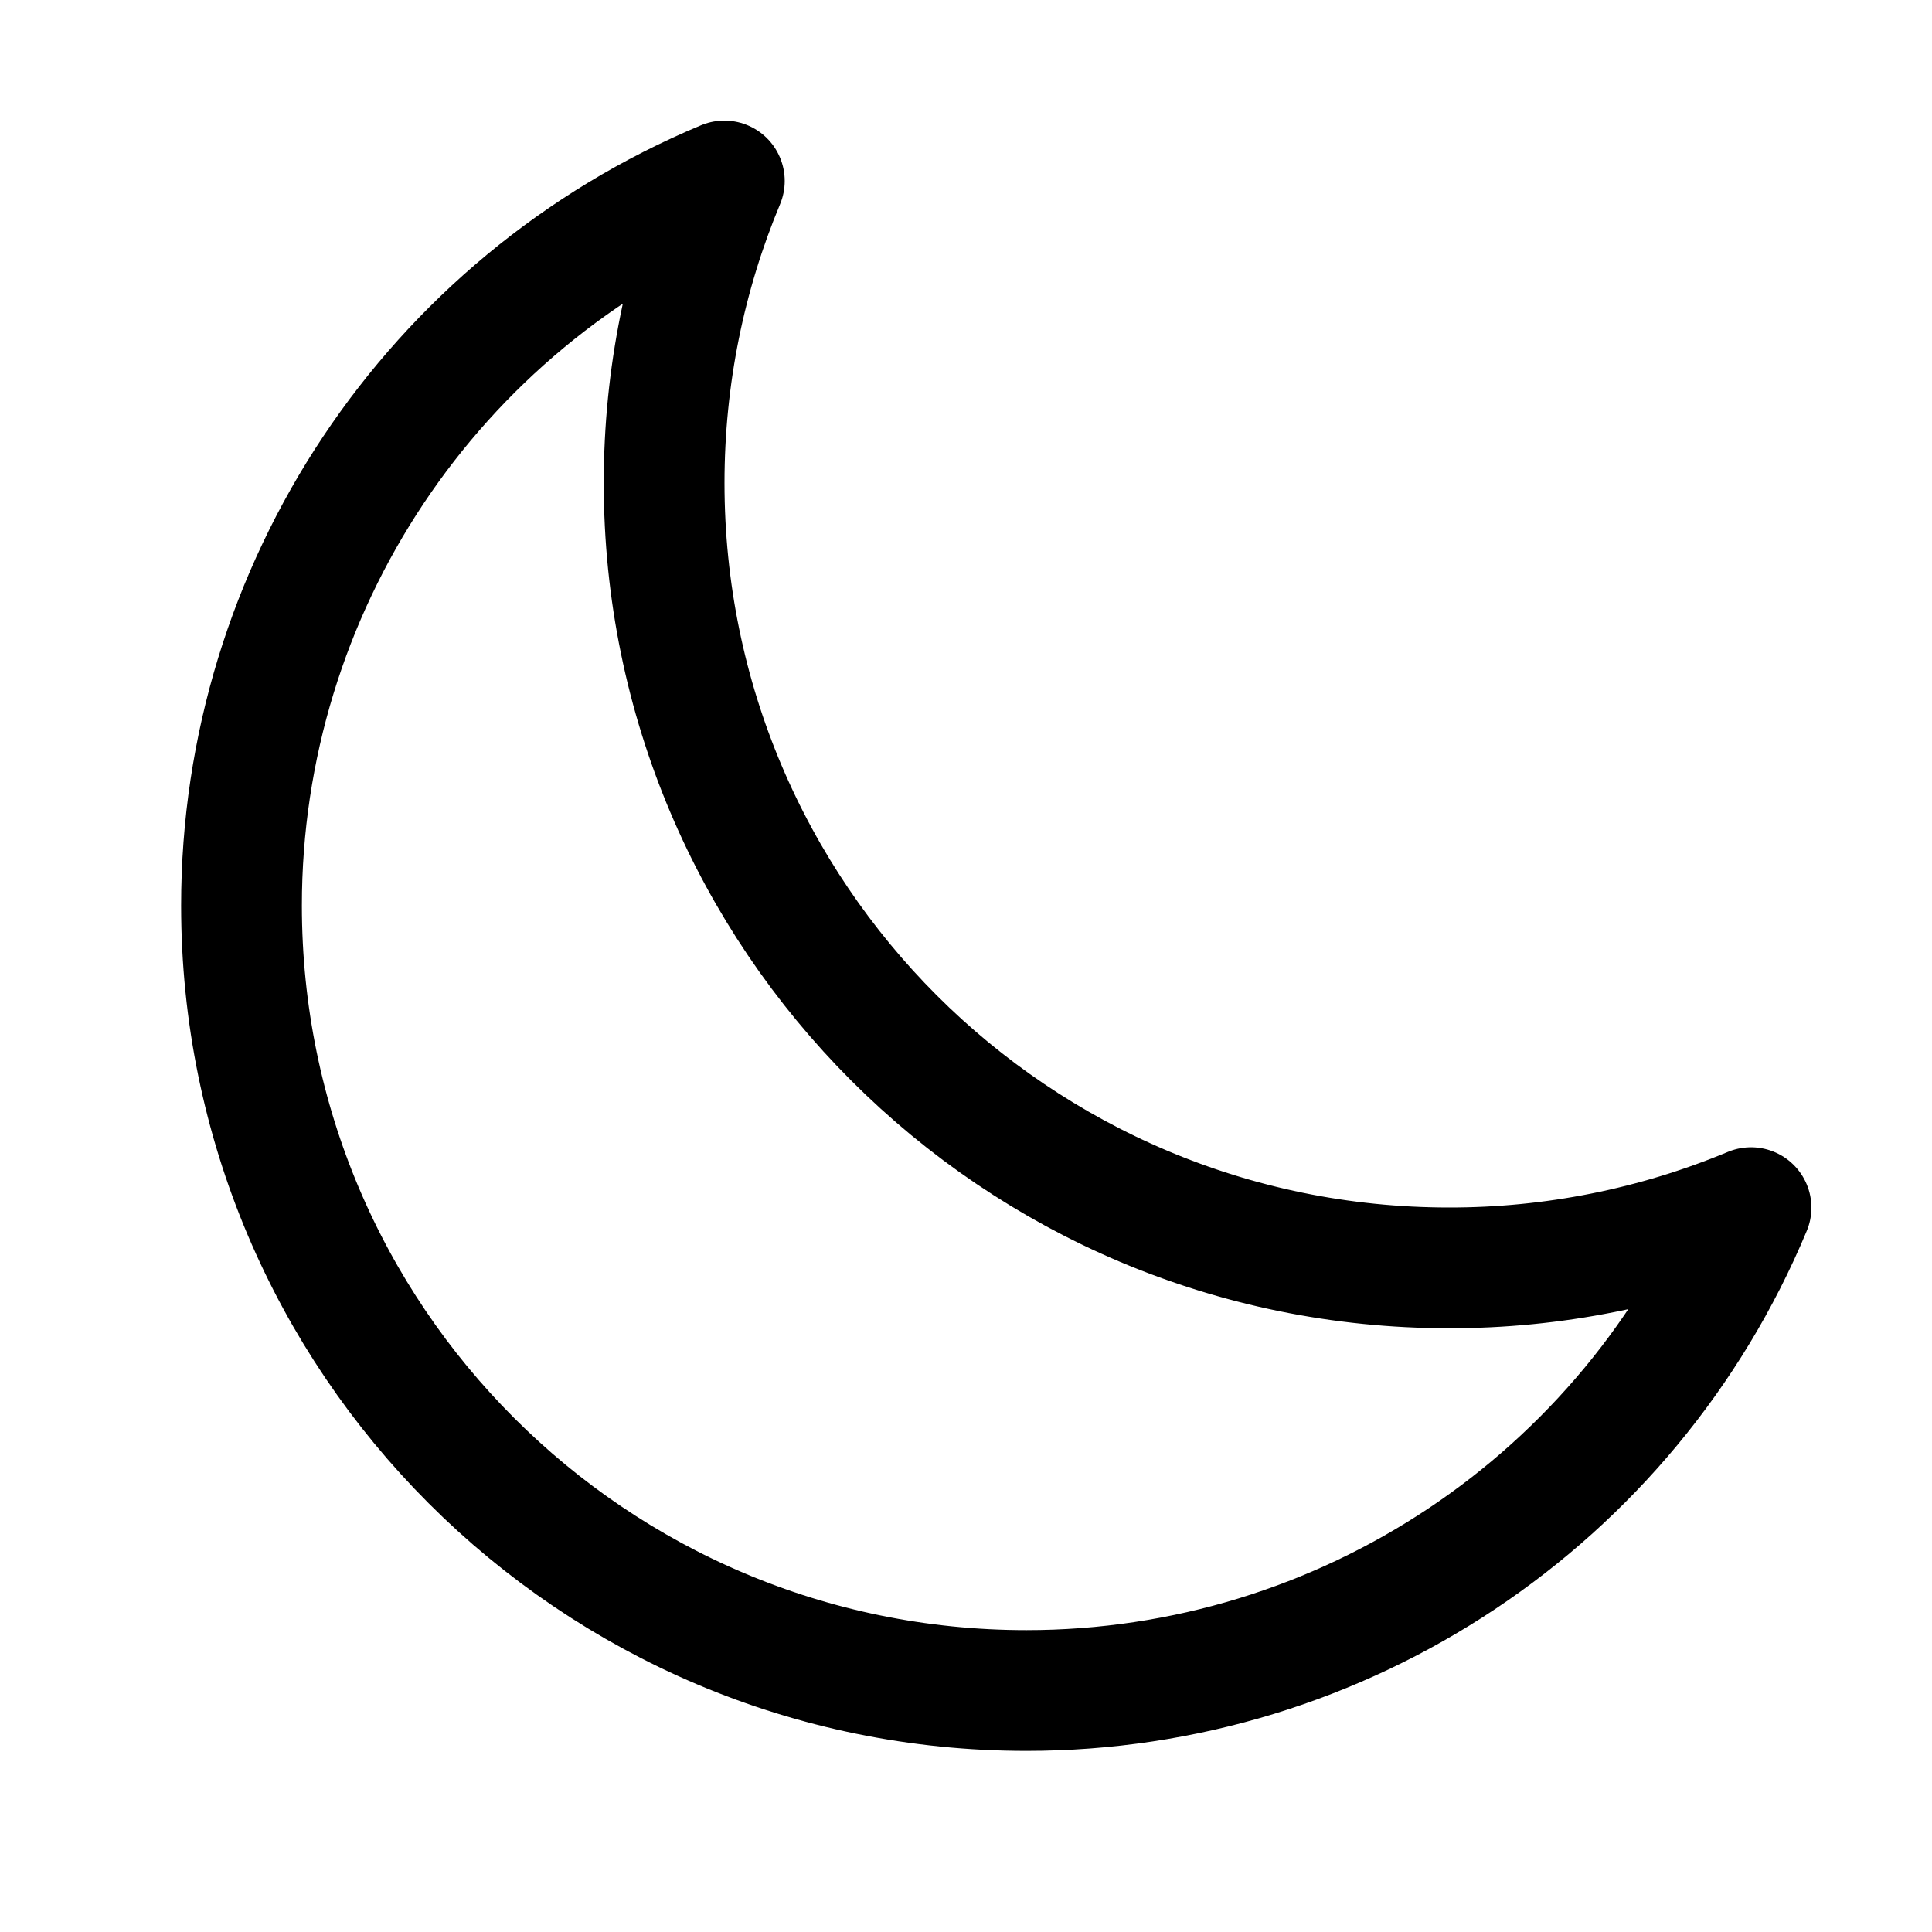
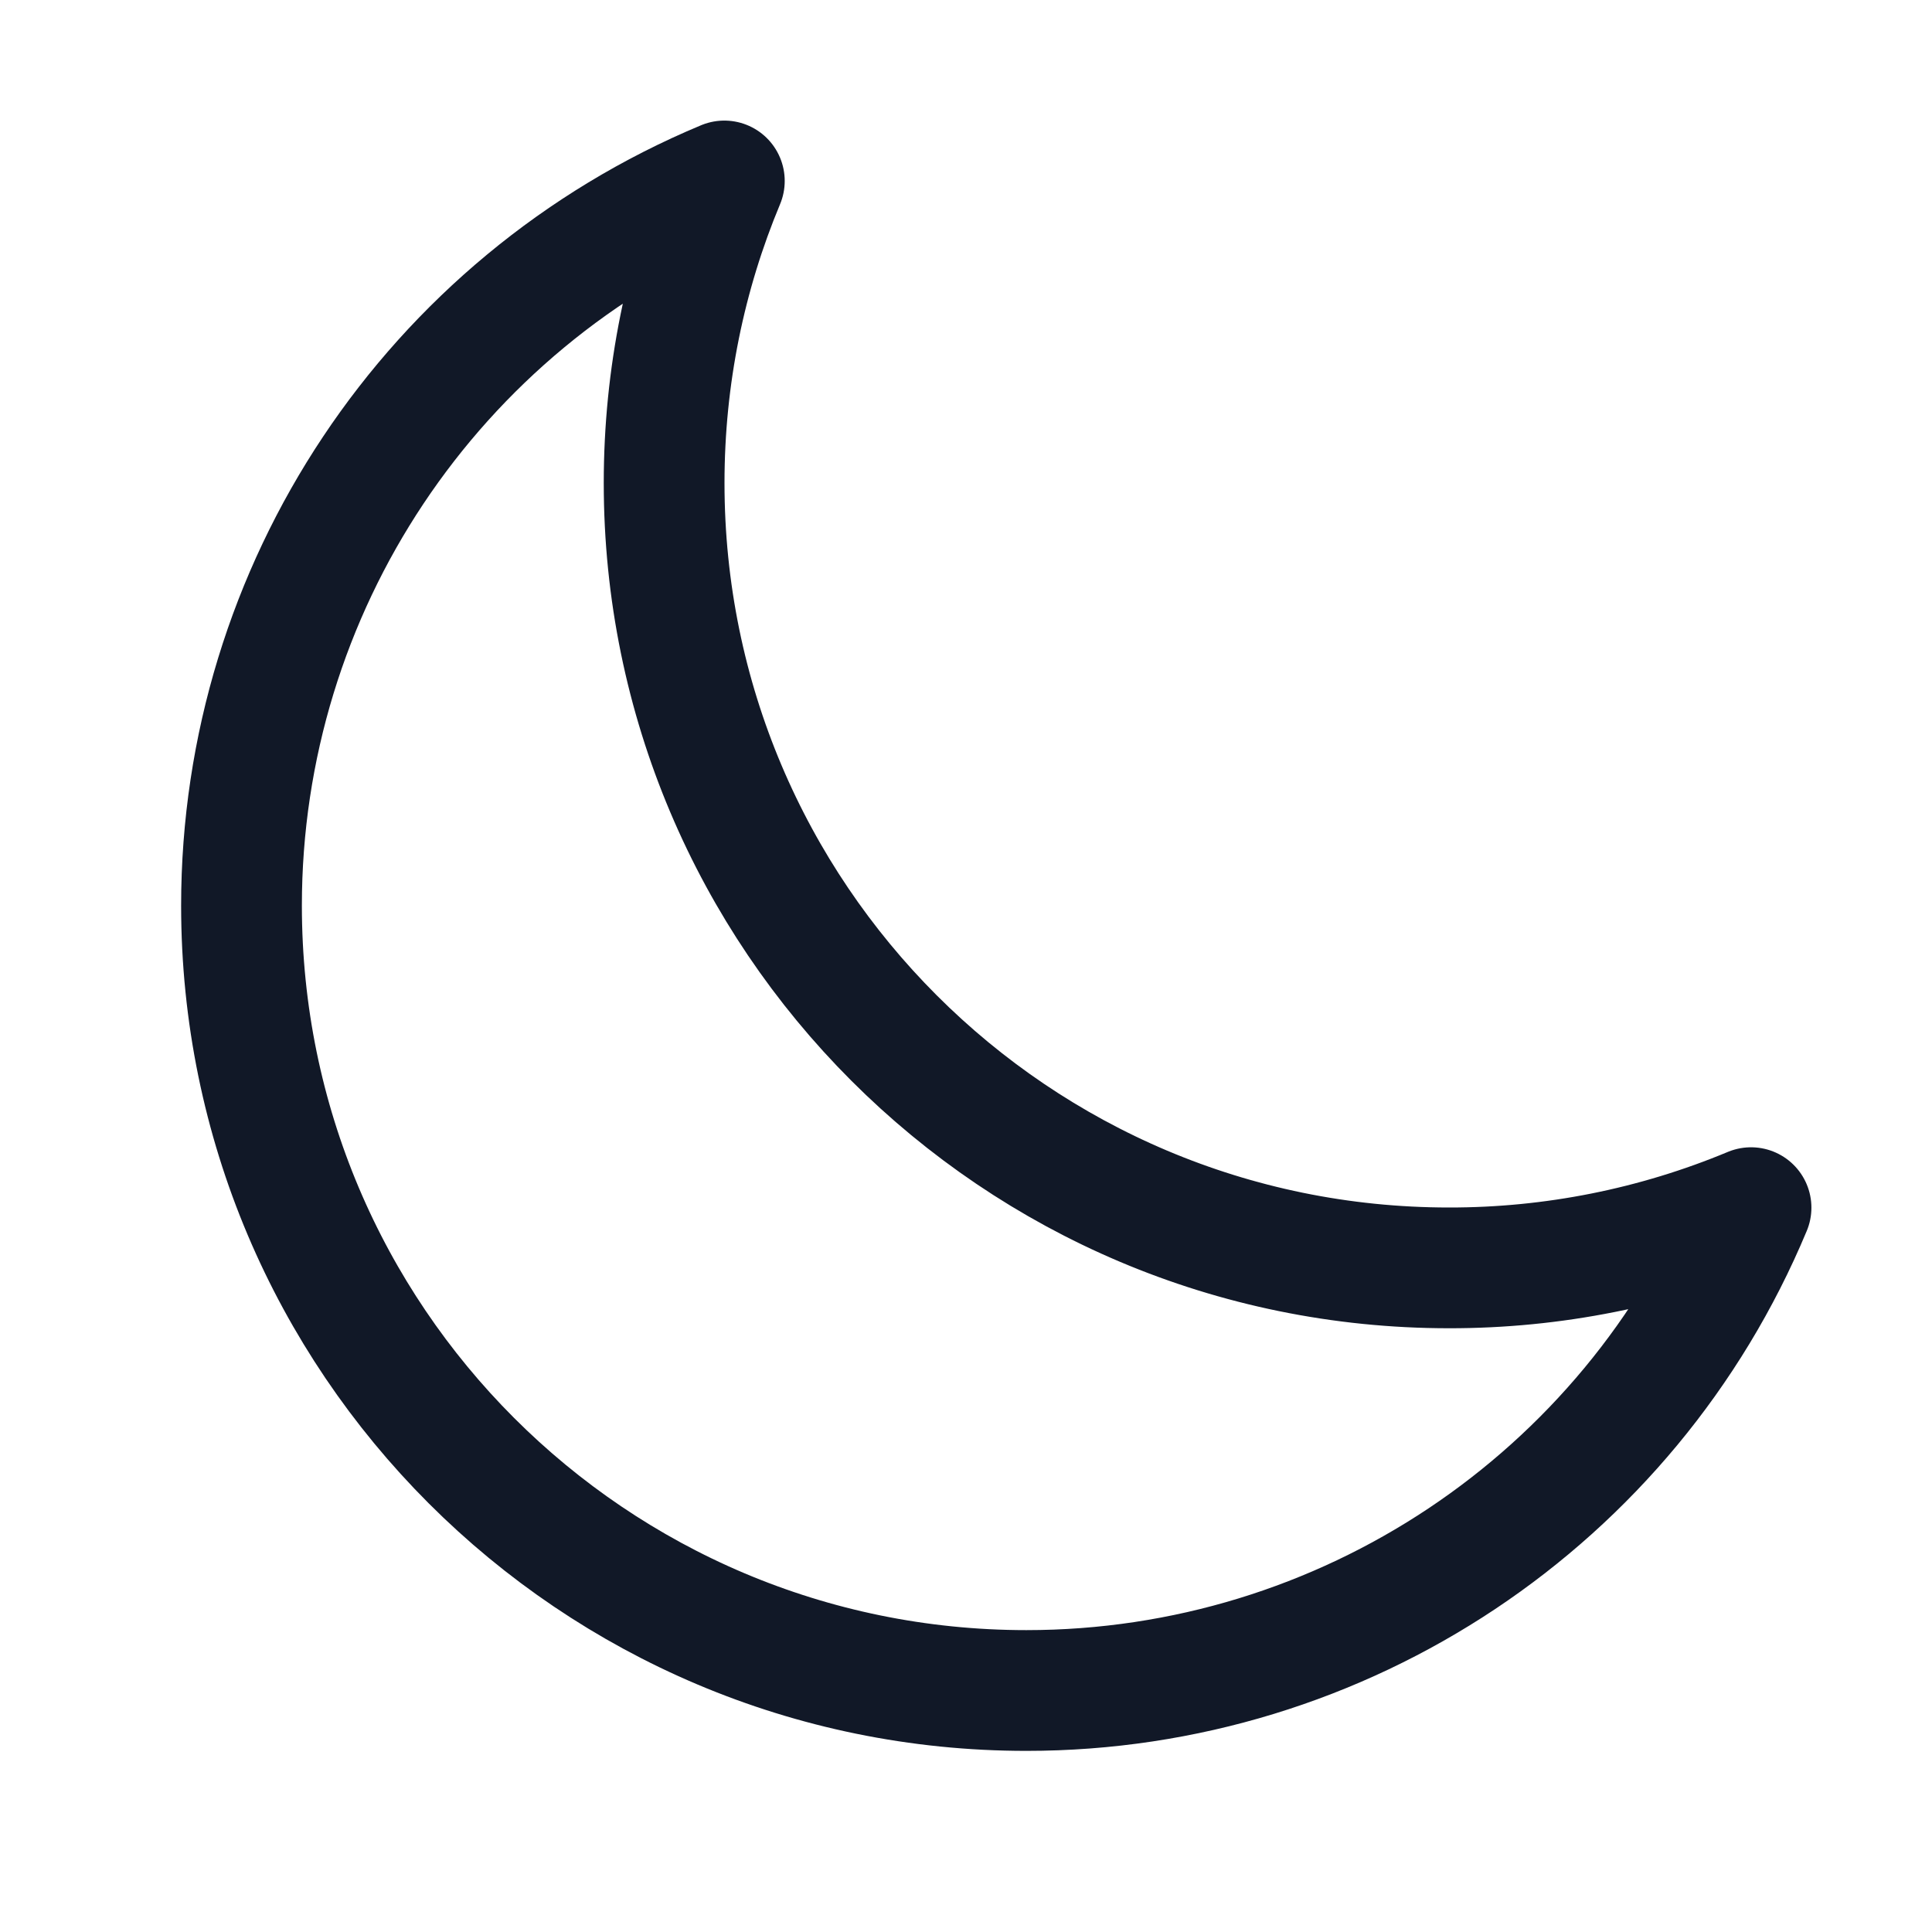
- <svg xmlns="http://www.w3.org/2000/svg" fill="none" viewBox="0 0 24 24" stroke-width="1.5" stroke="currentColor" class="size-6">
+ <svg xmlns="http://www.w3.org/2000/svg" fill="none" viewBox="0 0 24 24" stroke-width="1.5" stroke="#111827">
  <path stroke-linecap="round" stroke-linejoin="round" d="M21.752 15.002A9.72 9.72 0 0 1 18 15.75c-5.385 0-9.75-4.365-9.75-9.75 0-1.33.266-2.597.748-3.752A9.753 9.753 0 0 0 3 11.25C3 16.635 7.365 21 12.75 21a9.753 9.753 0 0 0 9.002-5.998Z" />
</svg>
